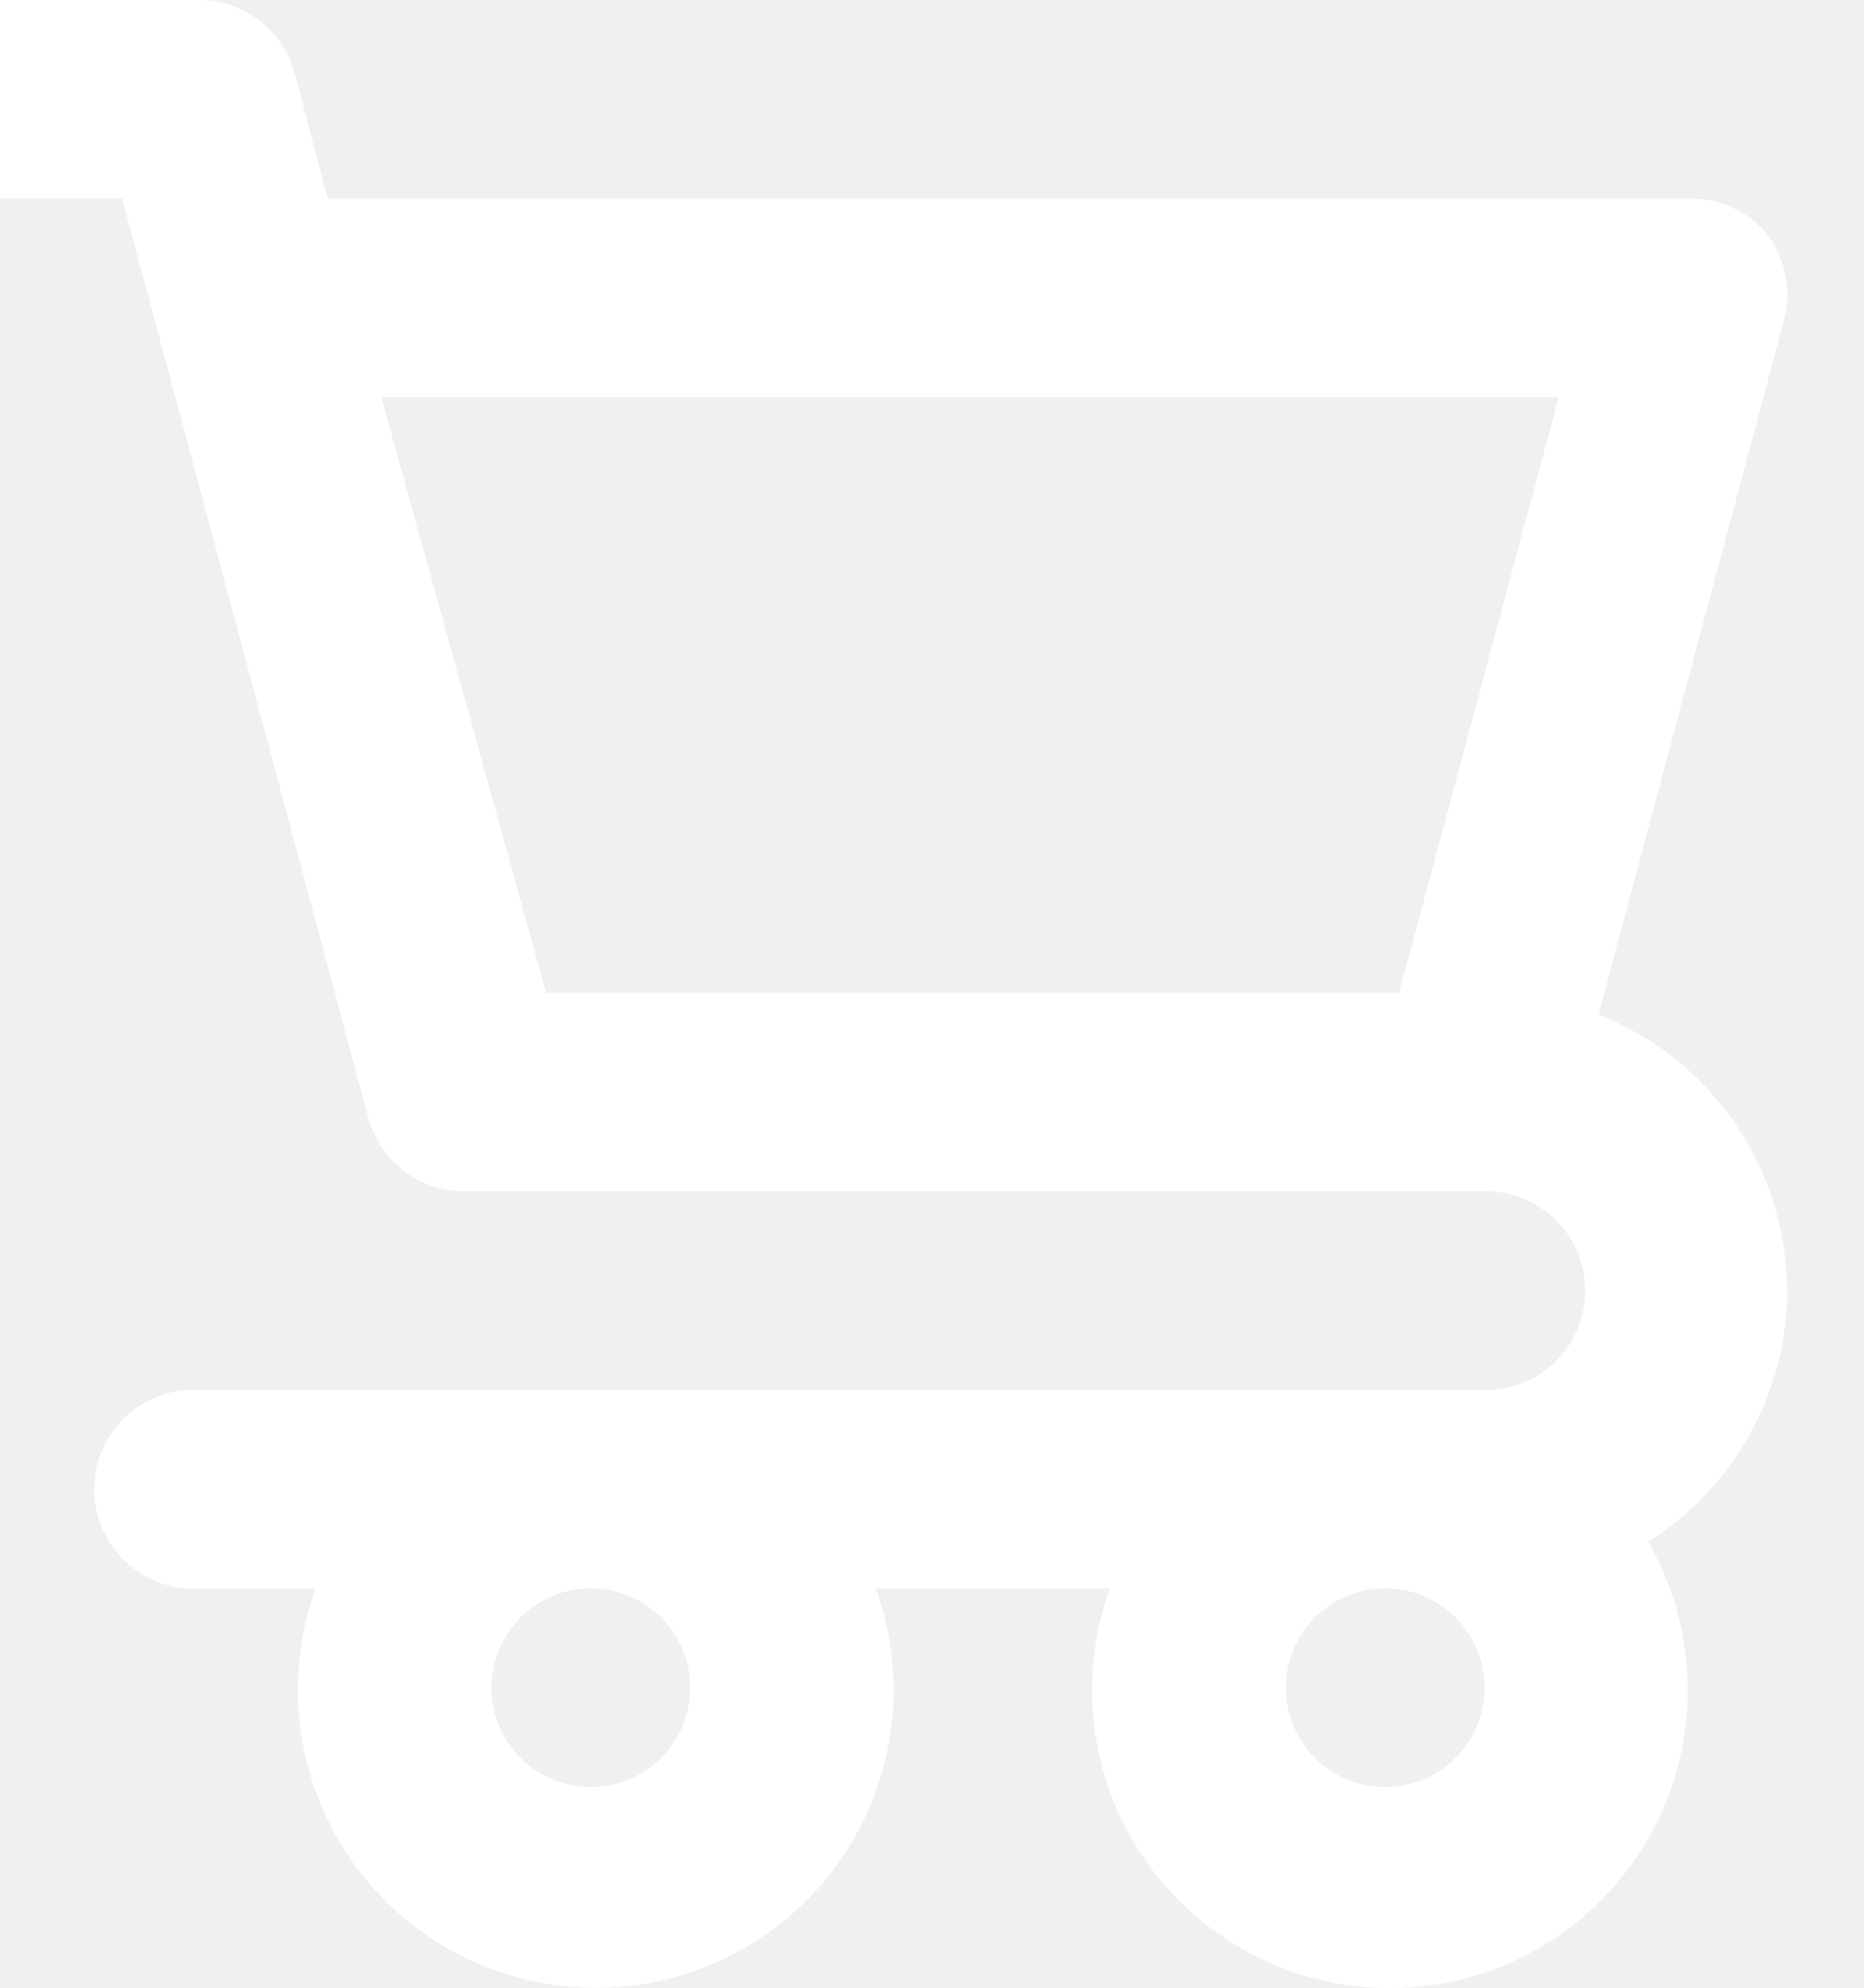
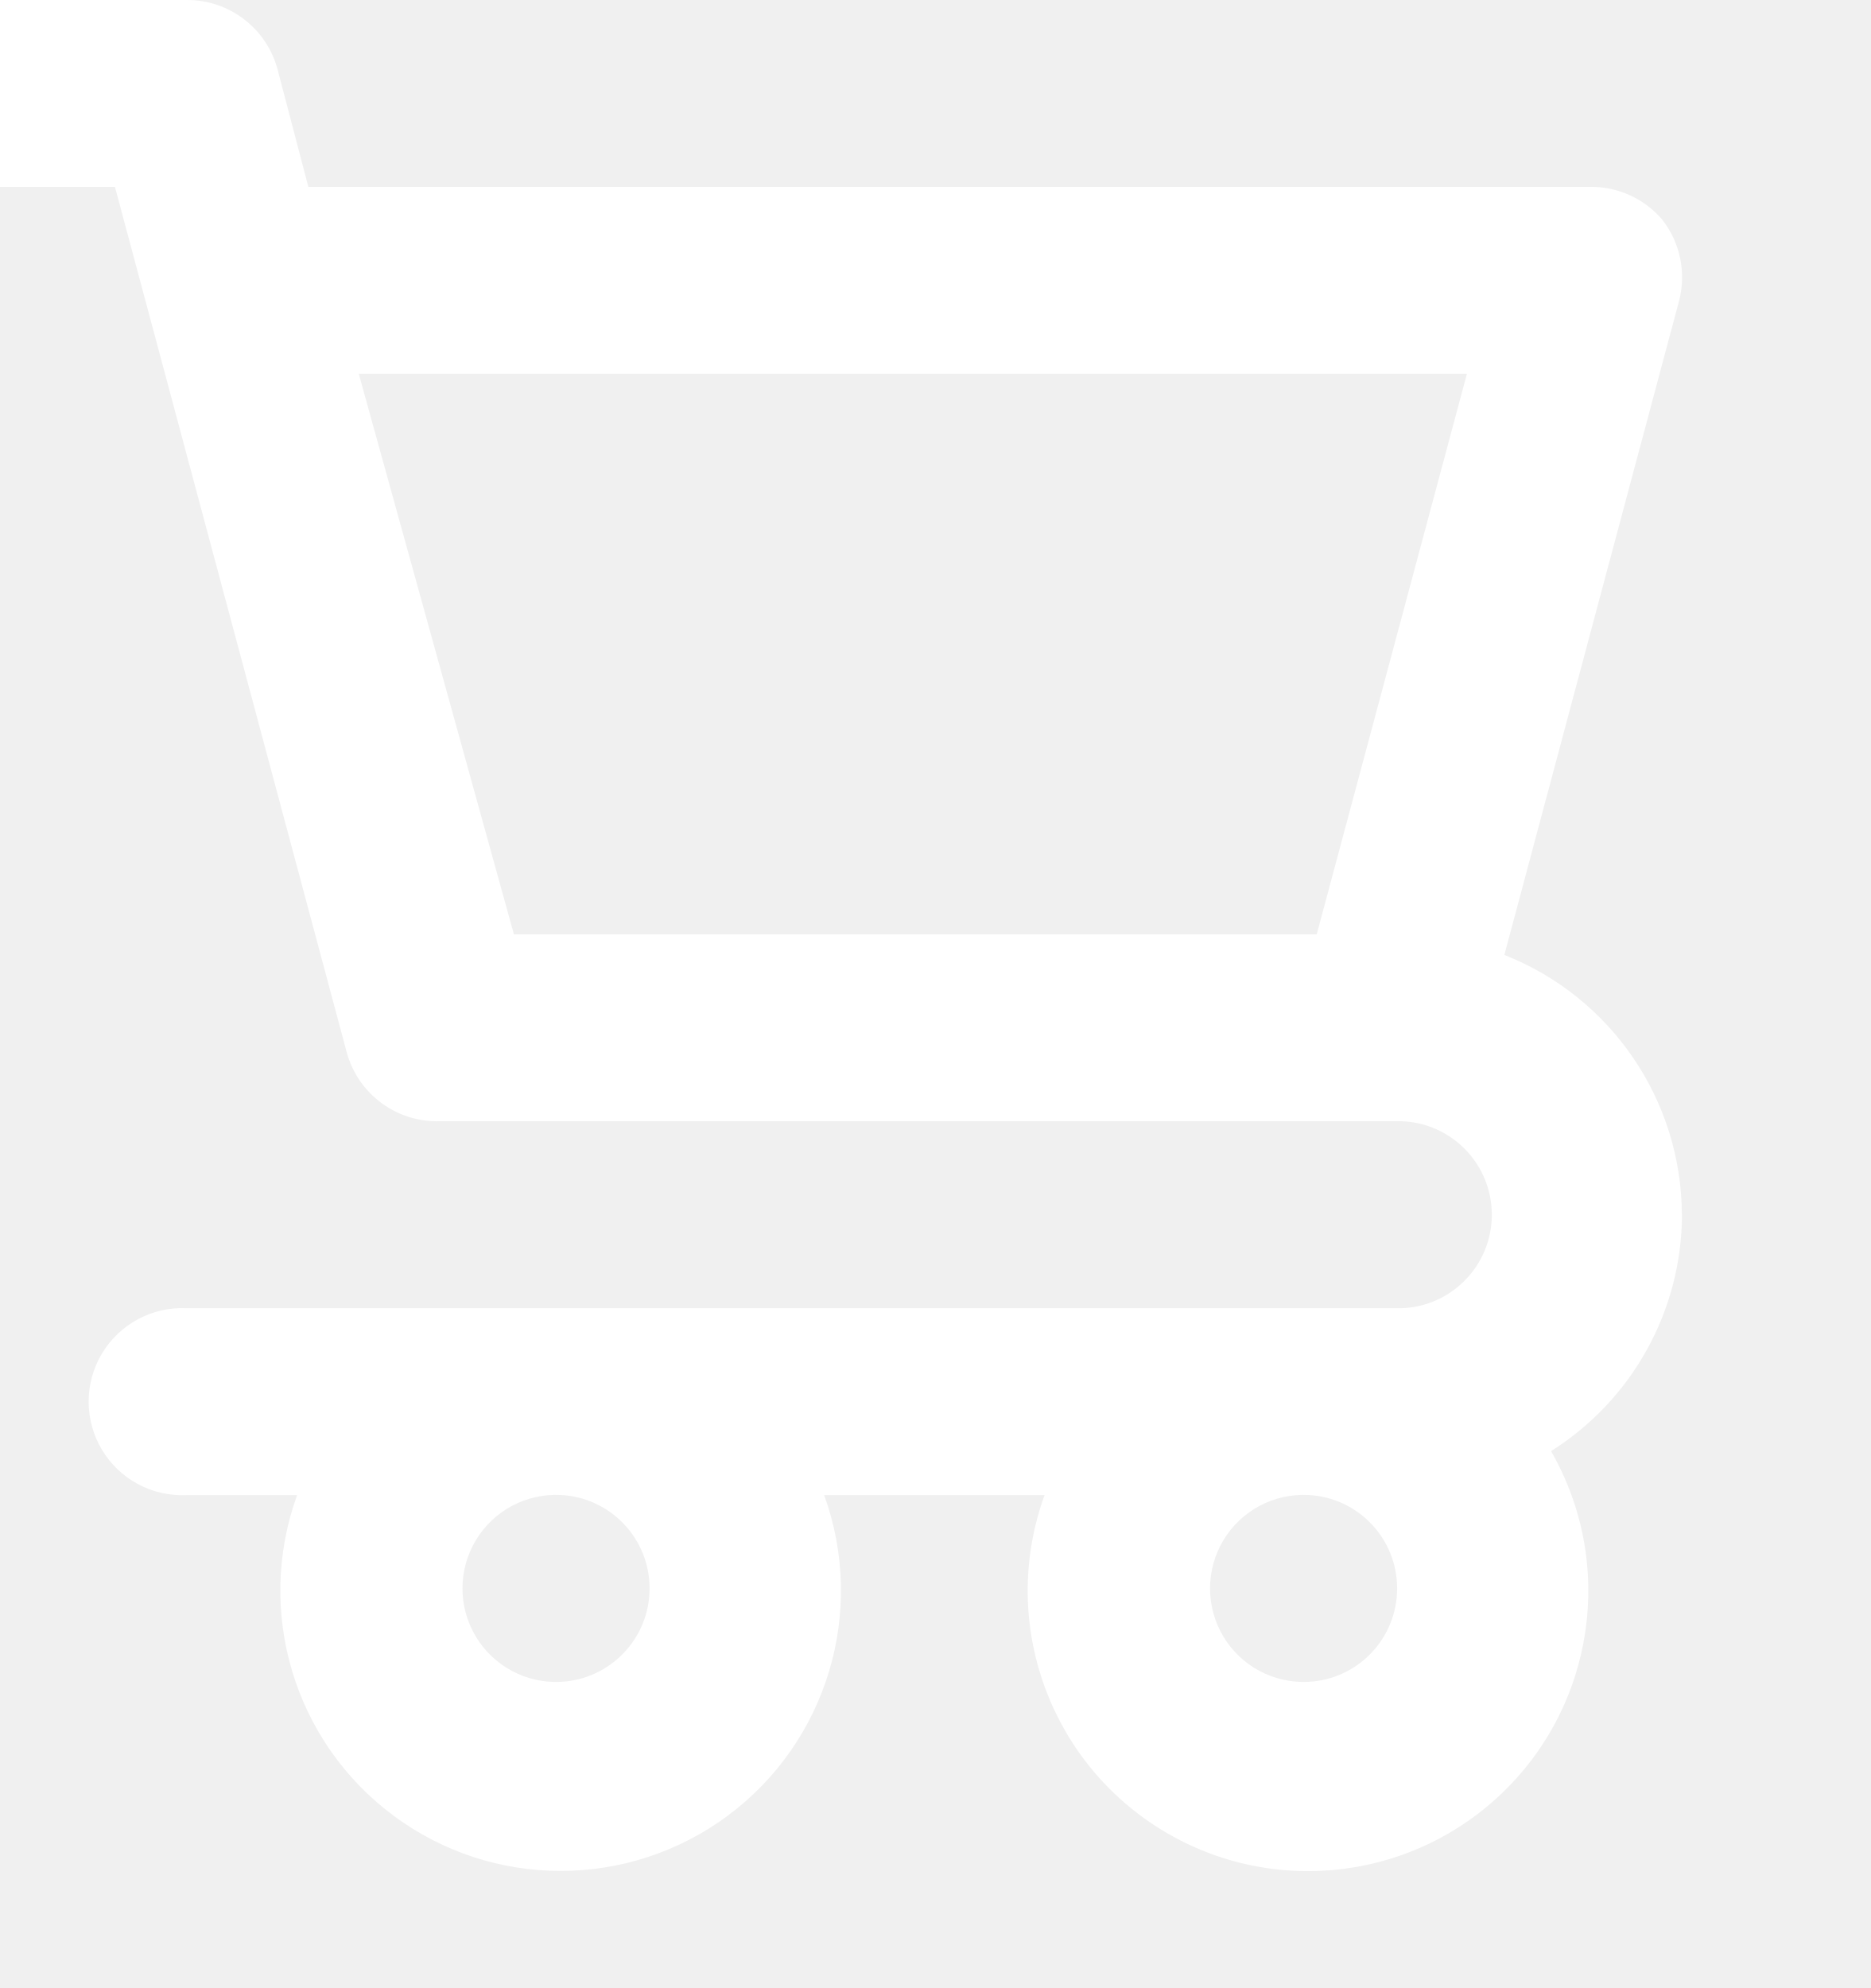
- <svg xmlns="http://www.w3.org/2000/svg" width="15" height="16">
+ <svg xmlns="http://www.w3.org/2000/svg" width="16" height="17">
  <path d="M14.383 10.388a2.397 2.397 0 0 0-1.518-2.222l1.494-5.593a.8.8 0 0 0-.144-.695.8.8 0 0 0-.631-.28H2.637L2.373.591A.8.8 0 0 0 1.598 0H0v1.598h.983l1.982 7.4a.8.8 0 0 0 .799.59h8.222a.8.8 0 0 1 0 1.599H1.598a.8.8 0 1 0 0 1.598h.943a2.397 2.397 0 1 0 4.507 0h1.885a2.397 2.397 0 1 0 4.331-.376 2.397 2.397 0 0 0 1.12-2.021ZM11.26 7.99H4.395L3.068 3.196h9.477L11.26 7.991Zm-6.465 6.392a.8.8 0 1 1 0-1.598.8.8 0 0 1 0 1.598Zm6.393 0a.8.8 0 1 1 0-1.598.8.8 0 0 1 0 1.598Z" fill="#FFF" />
</svg>
